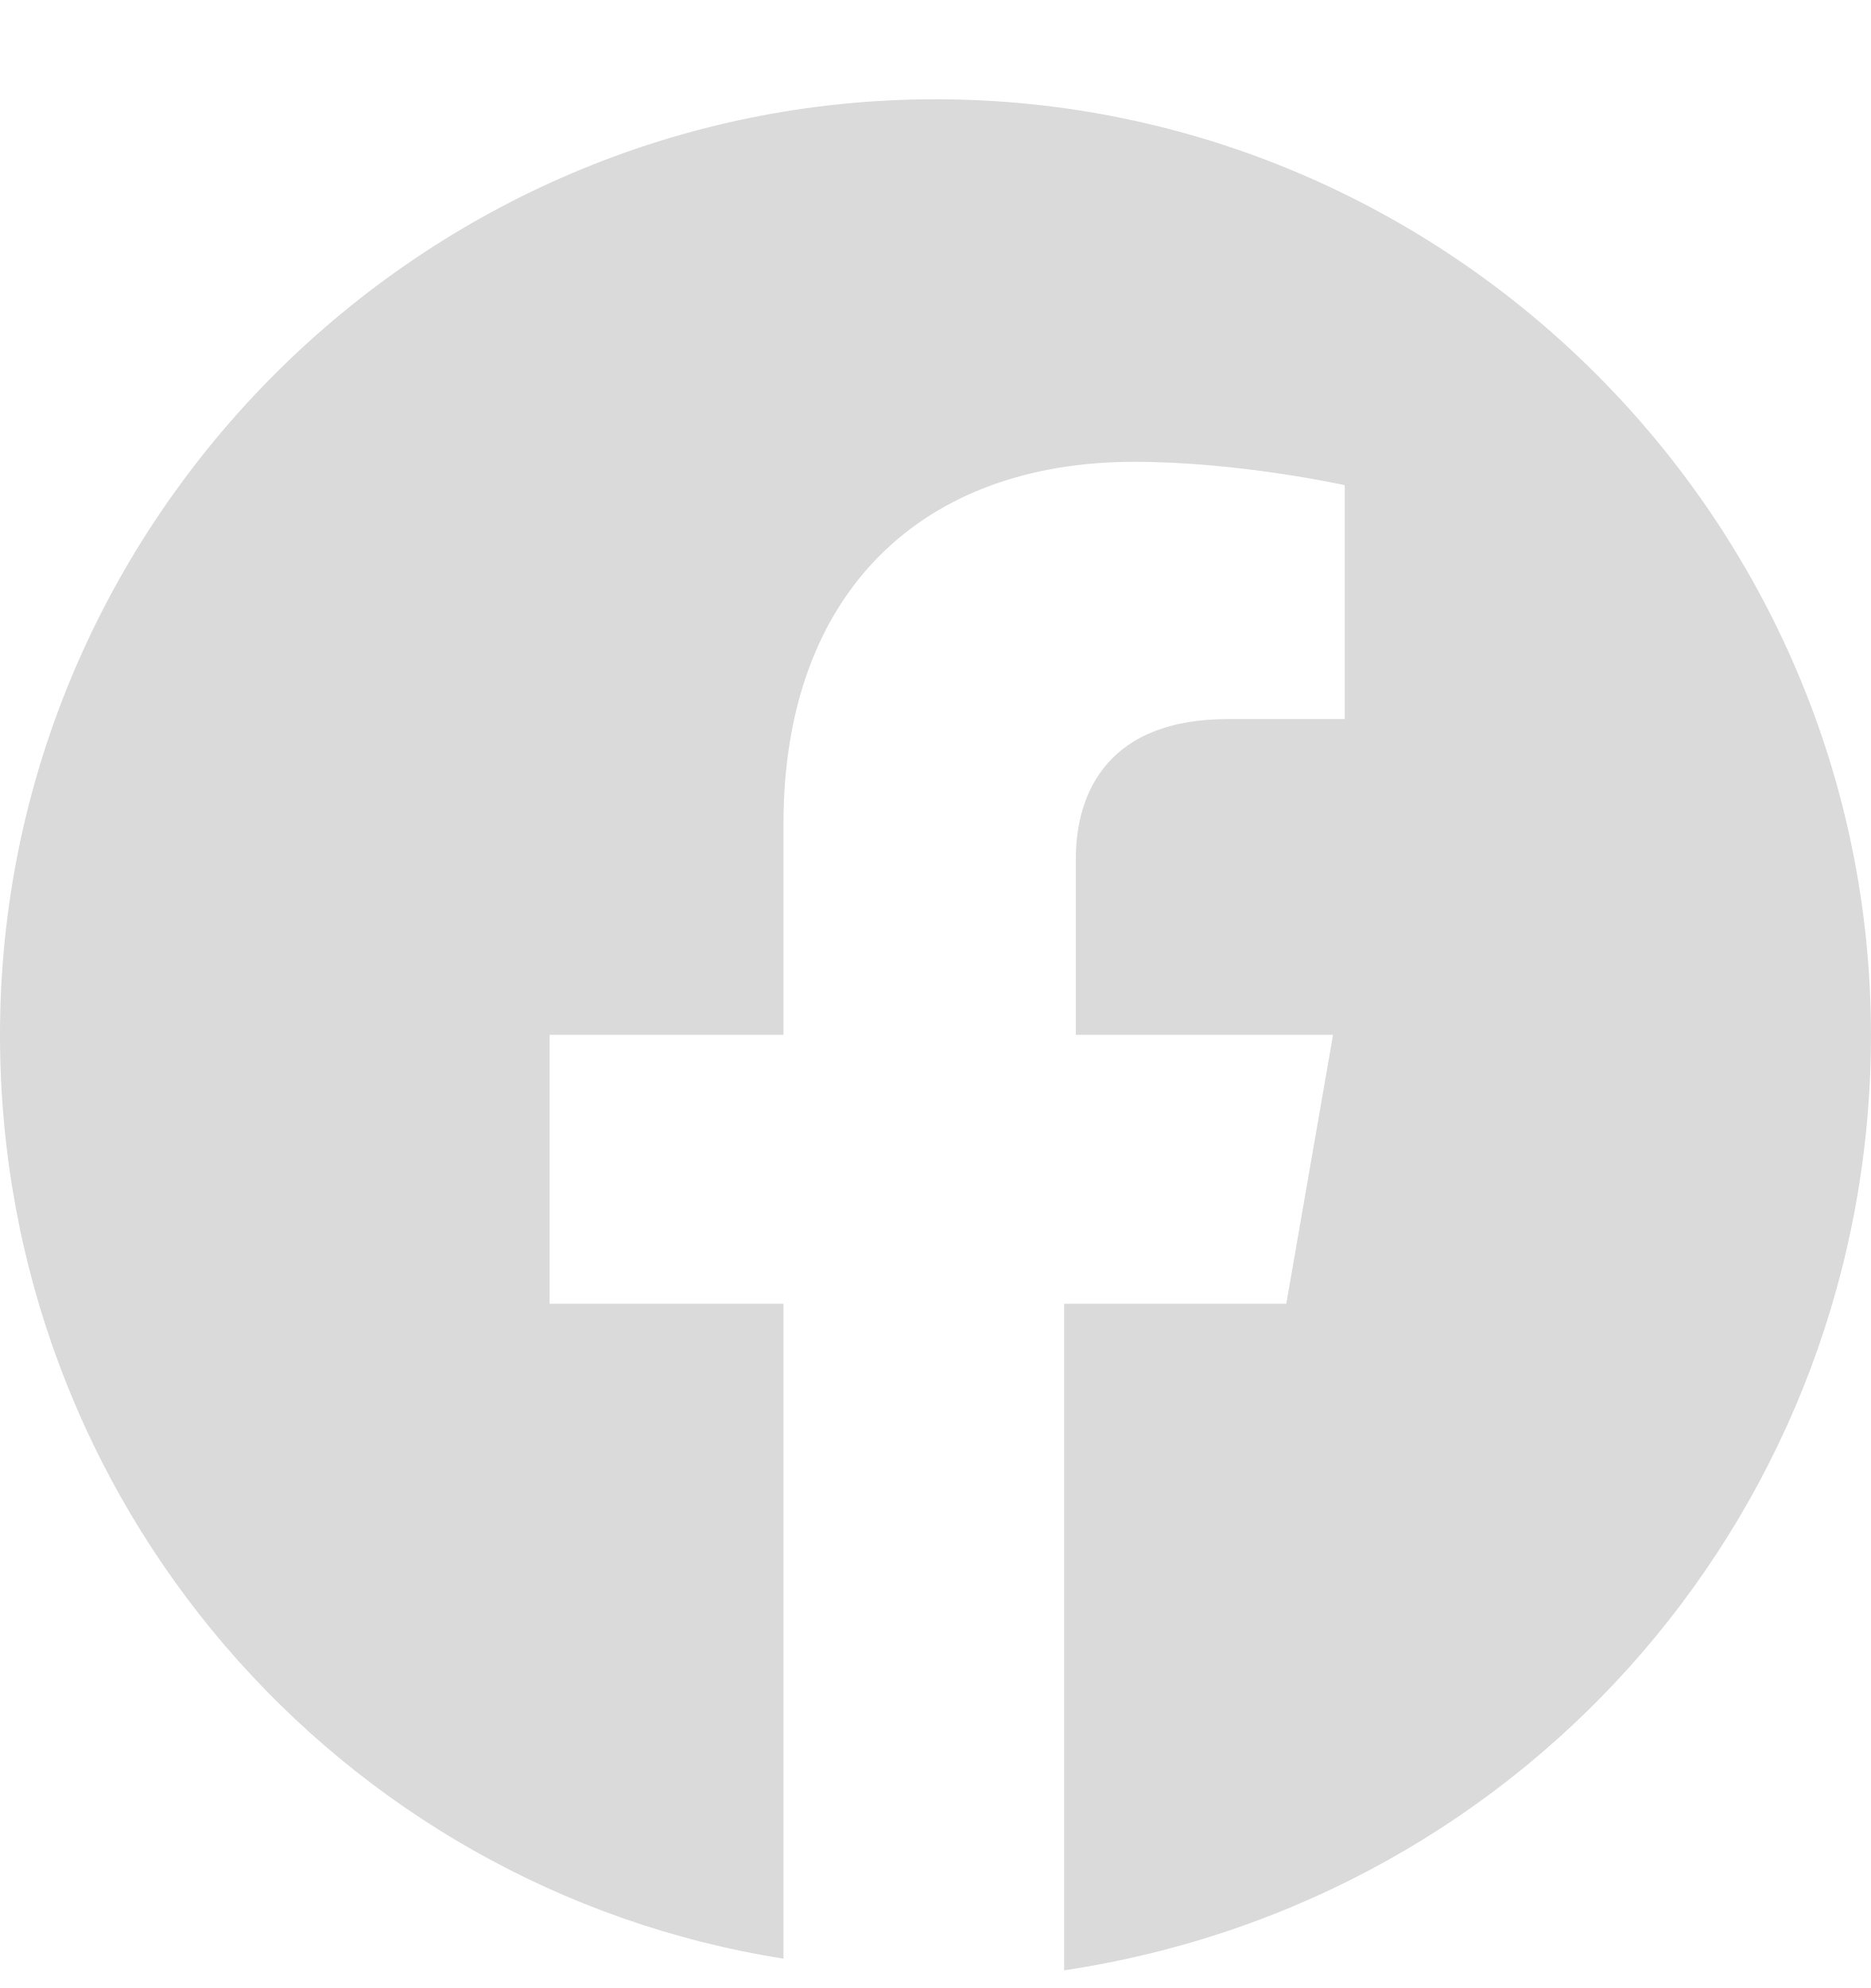
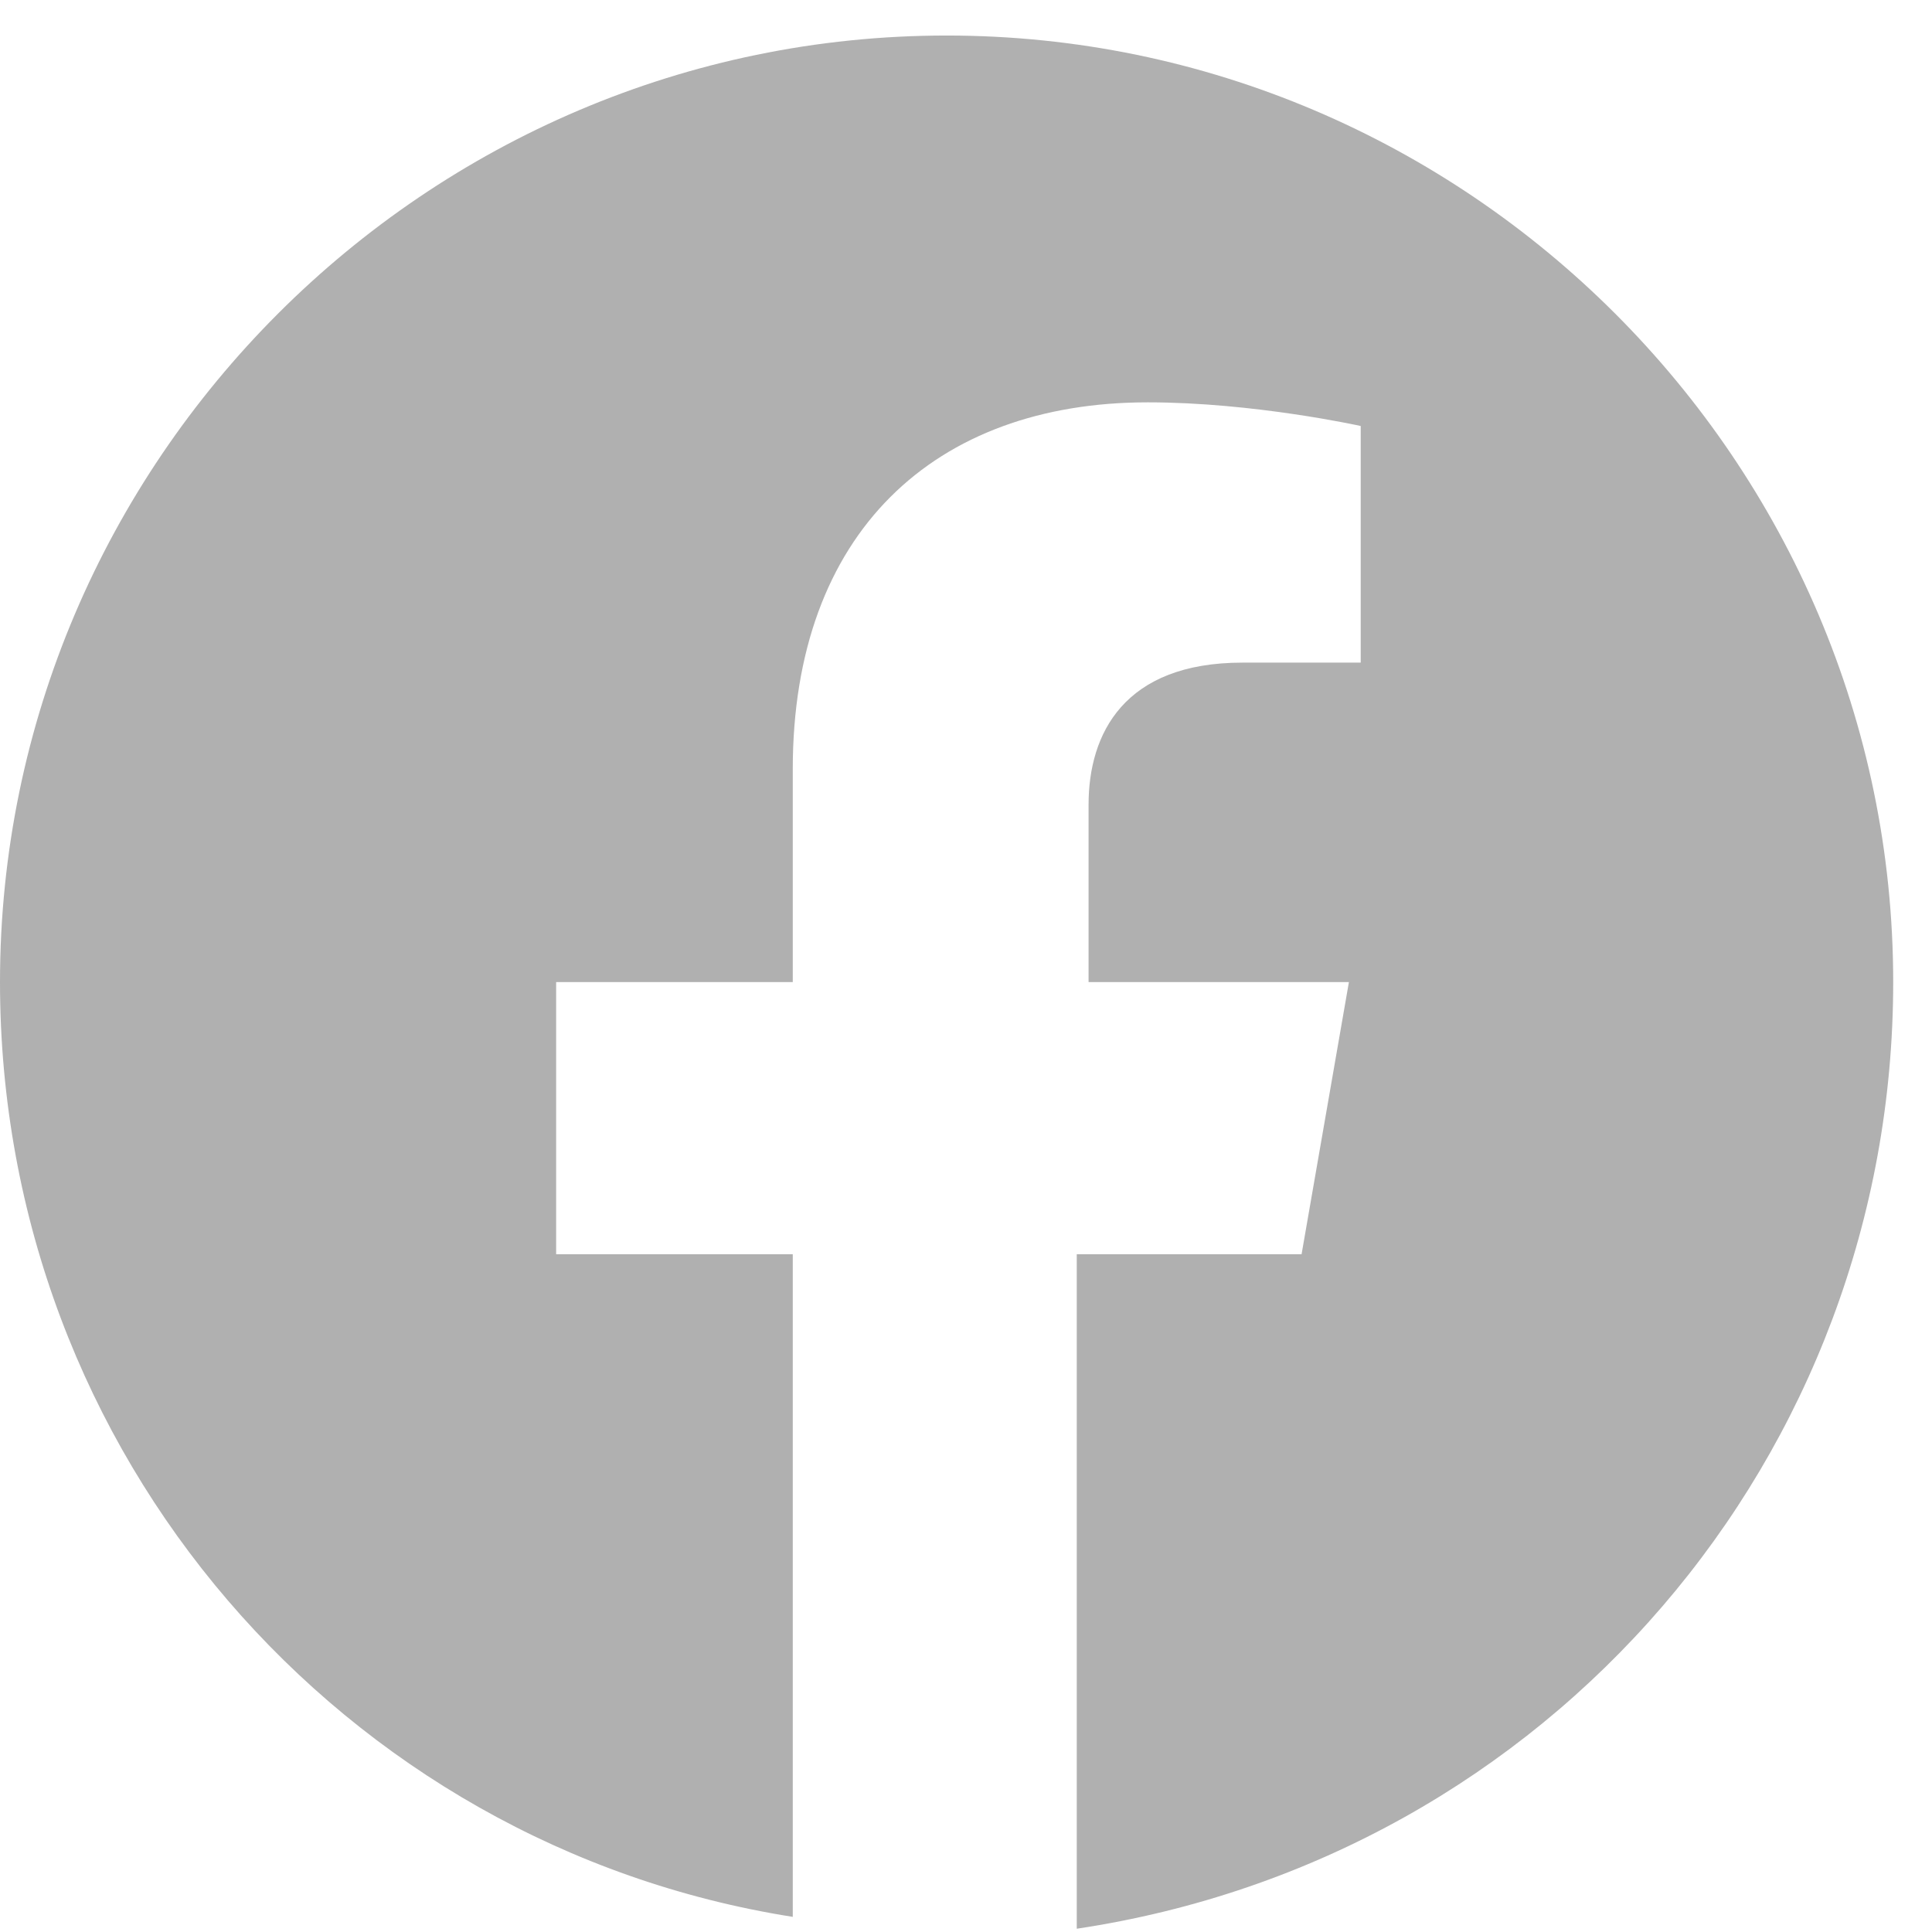
- <svg xmlns="http://www.w3.org/2000/svg" width="16" height="17" viewBox="0 0 16 17" fill="none">
-   <path d="M16 8.849C16 4.449 12.4 0.849 8 0.849C3.6 0.849 0 4.449 0 8.849C0 12.849 2.9 16.149 6.7 16.749V11.149H4.7V8.849H6.7V7.049C6.7 5.049 7.9 3.949 9.7 3.949C10.6 3.949 11.5 4.149 11.5 4.149V6.149H10.5C9.5 6.149 9.2 6.749 9.2 7.349V8.849H11.4L11 11.149H9.1V16.849C13.1 16.249 16 12.849 16 8.849Z" fill="#DADADA" />
+ <svg xmlns="http://www.w3.org/2000/svg" width="36" height="36" viewBox="0 0 36 36" fill="none">
+   <path d="M35.277 18.3C35.277 8.599 27.34 0.662 17.639 0.662C7.937 0.662 0 8.599 0 18.3C0 27.119 6.394 34.395 14.772 35.718V23.371H10.363V18.3H14.772V14.332C14.772 9.922 17.418 7.497 21.387 7.497C23.371 7.497 25.355 7.938 25.355 7.938V12.347H23.151C20.946 12.347 20.284 13.67 20.284 14.993V18.3H25.135L24.253 23.371H20.064V35.939C28.883 34.616 35.277 27.119 35.277 18.3Z" fill="#A6A6A6" fill-opacity="0.88" />
</svg>
